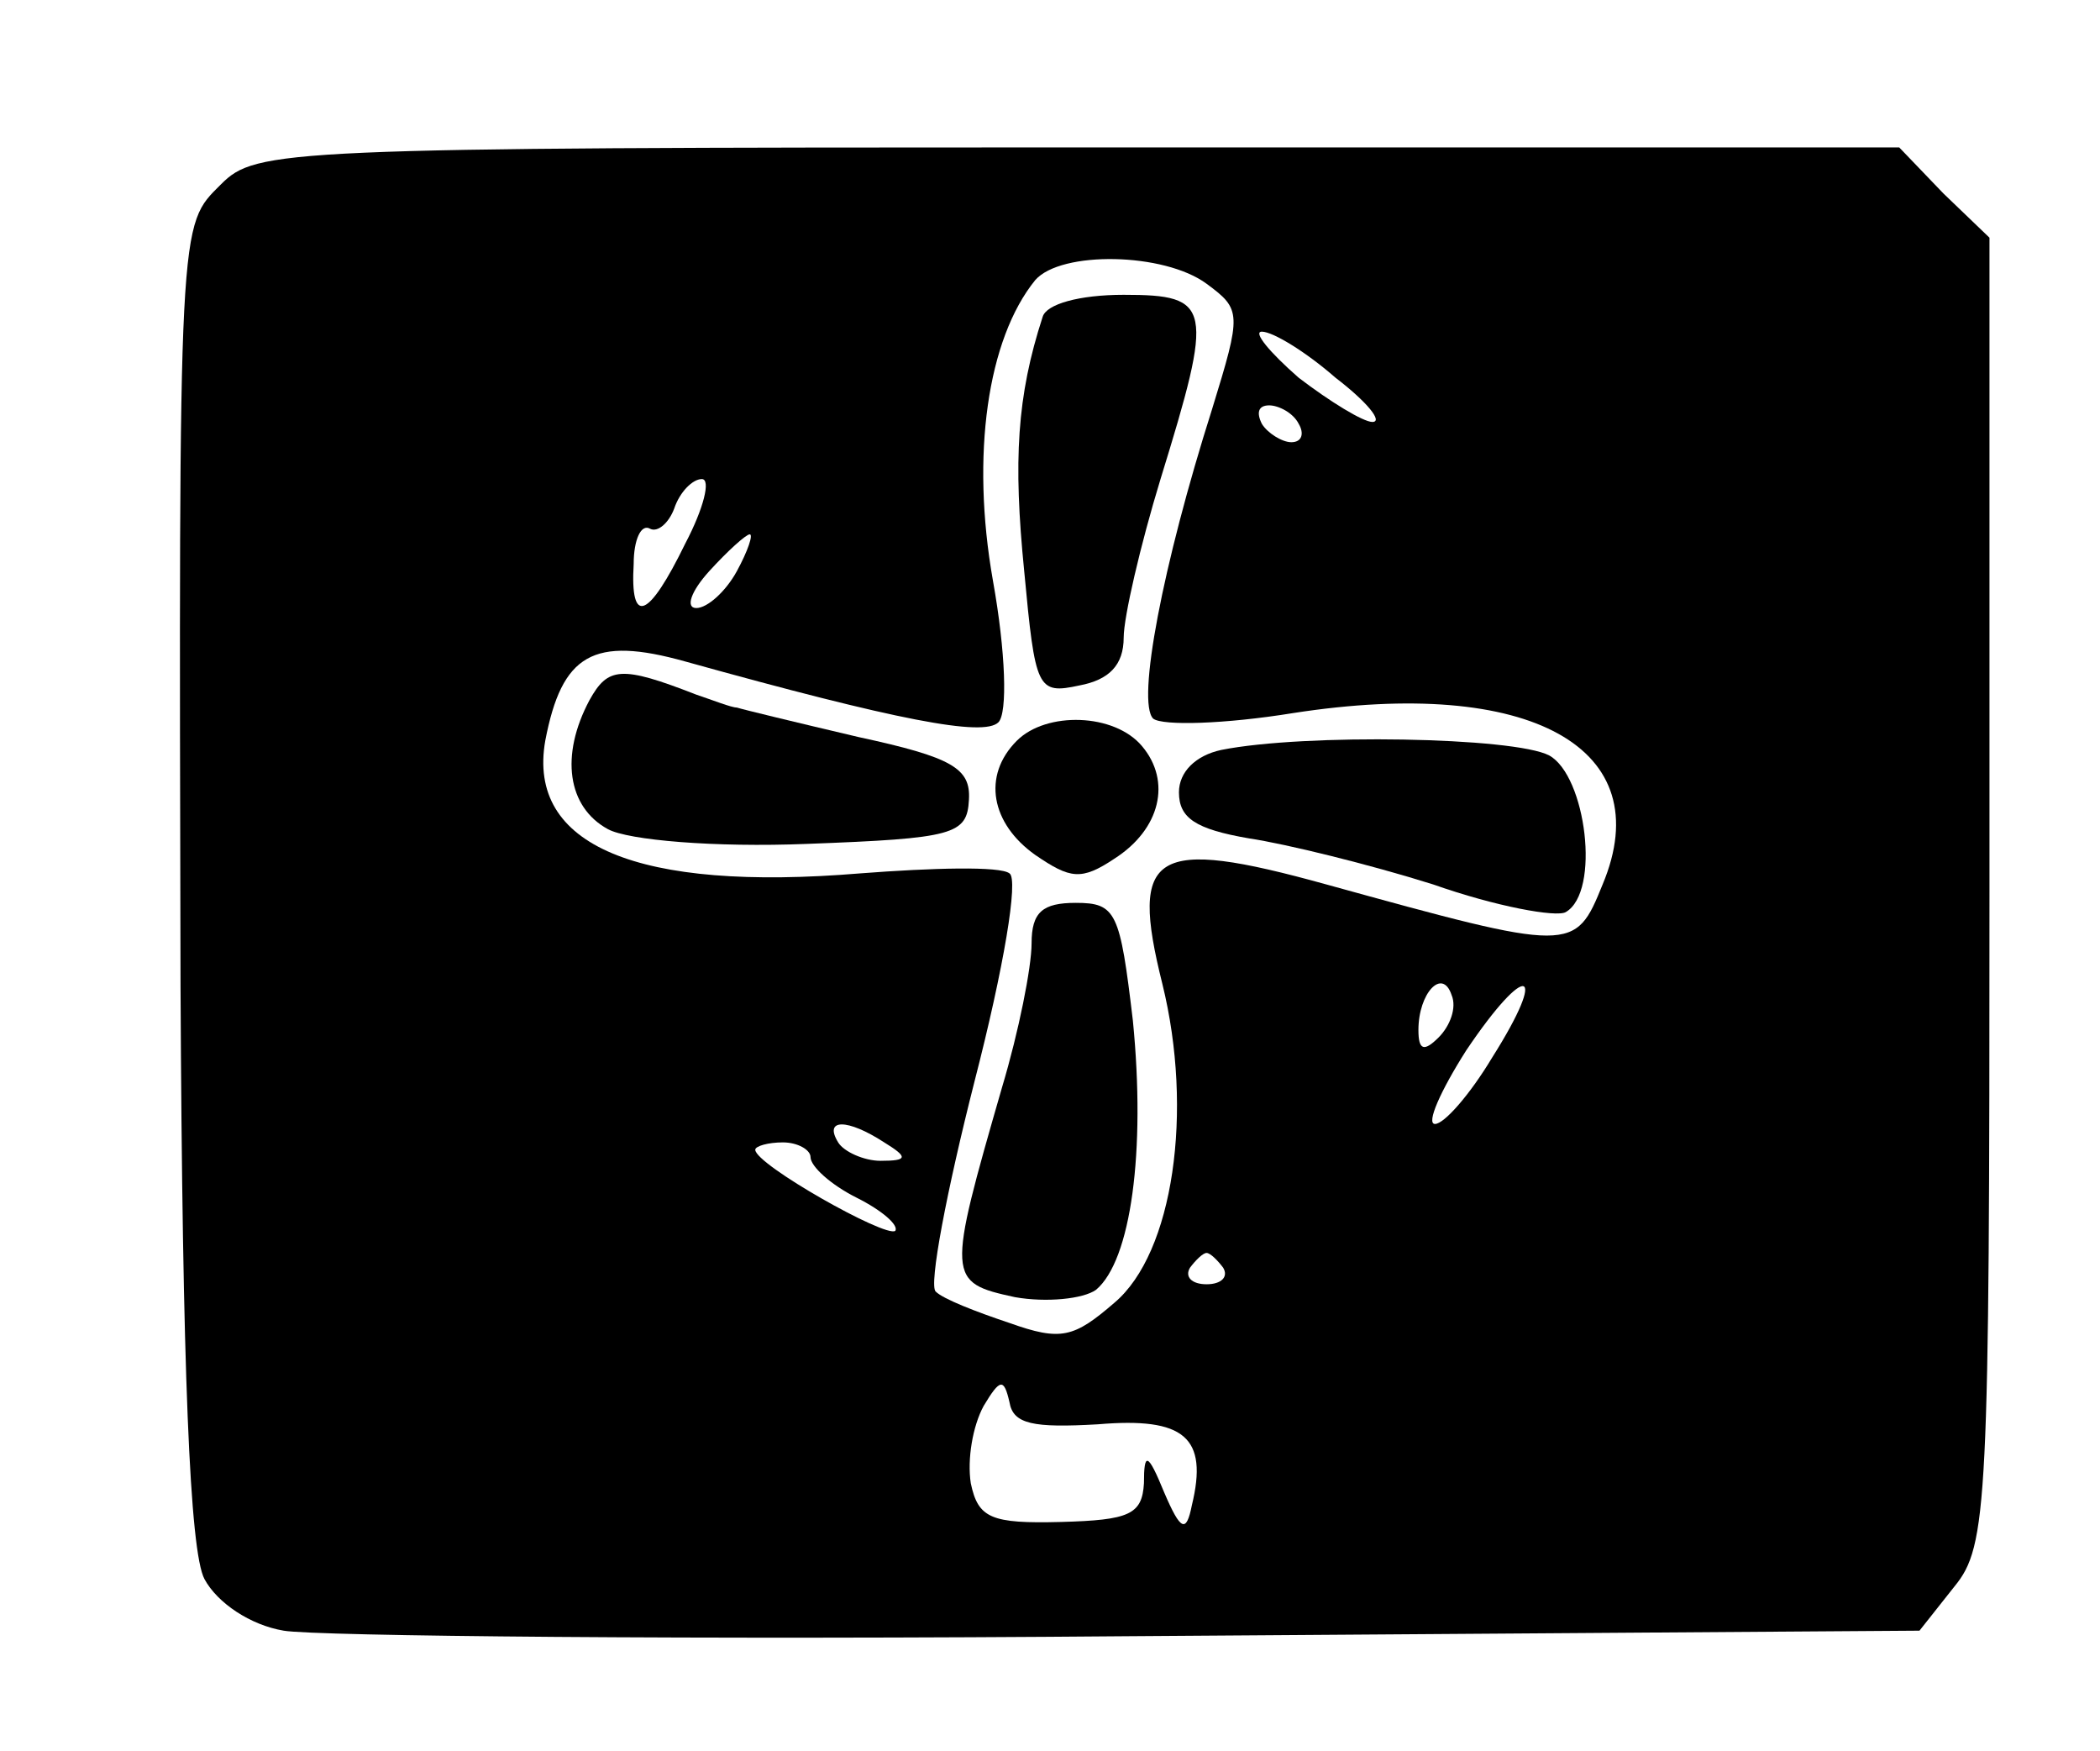
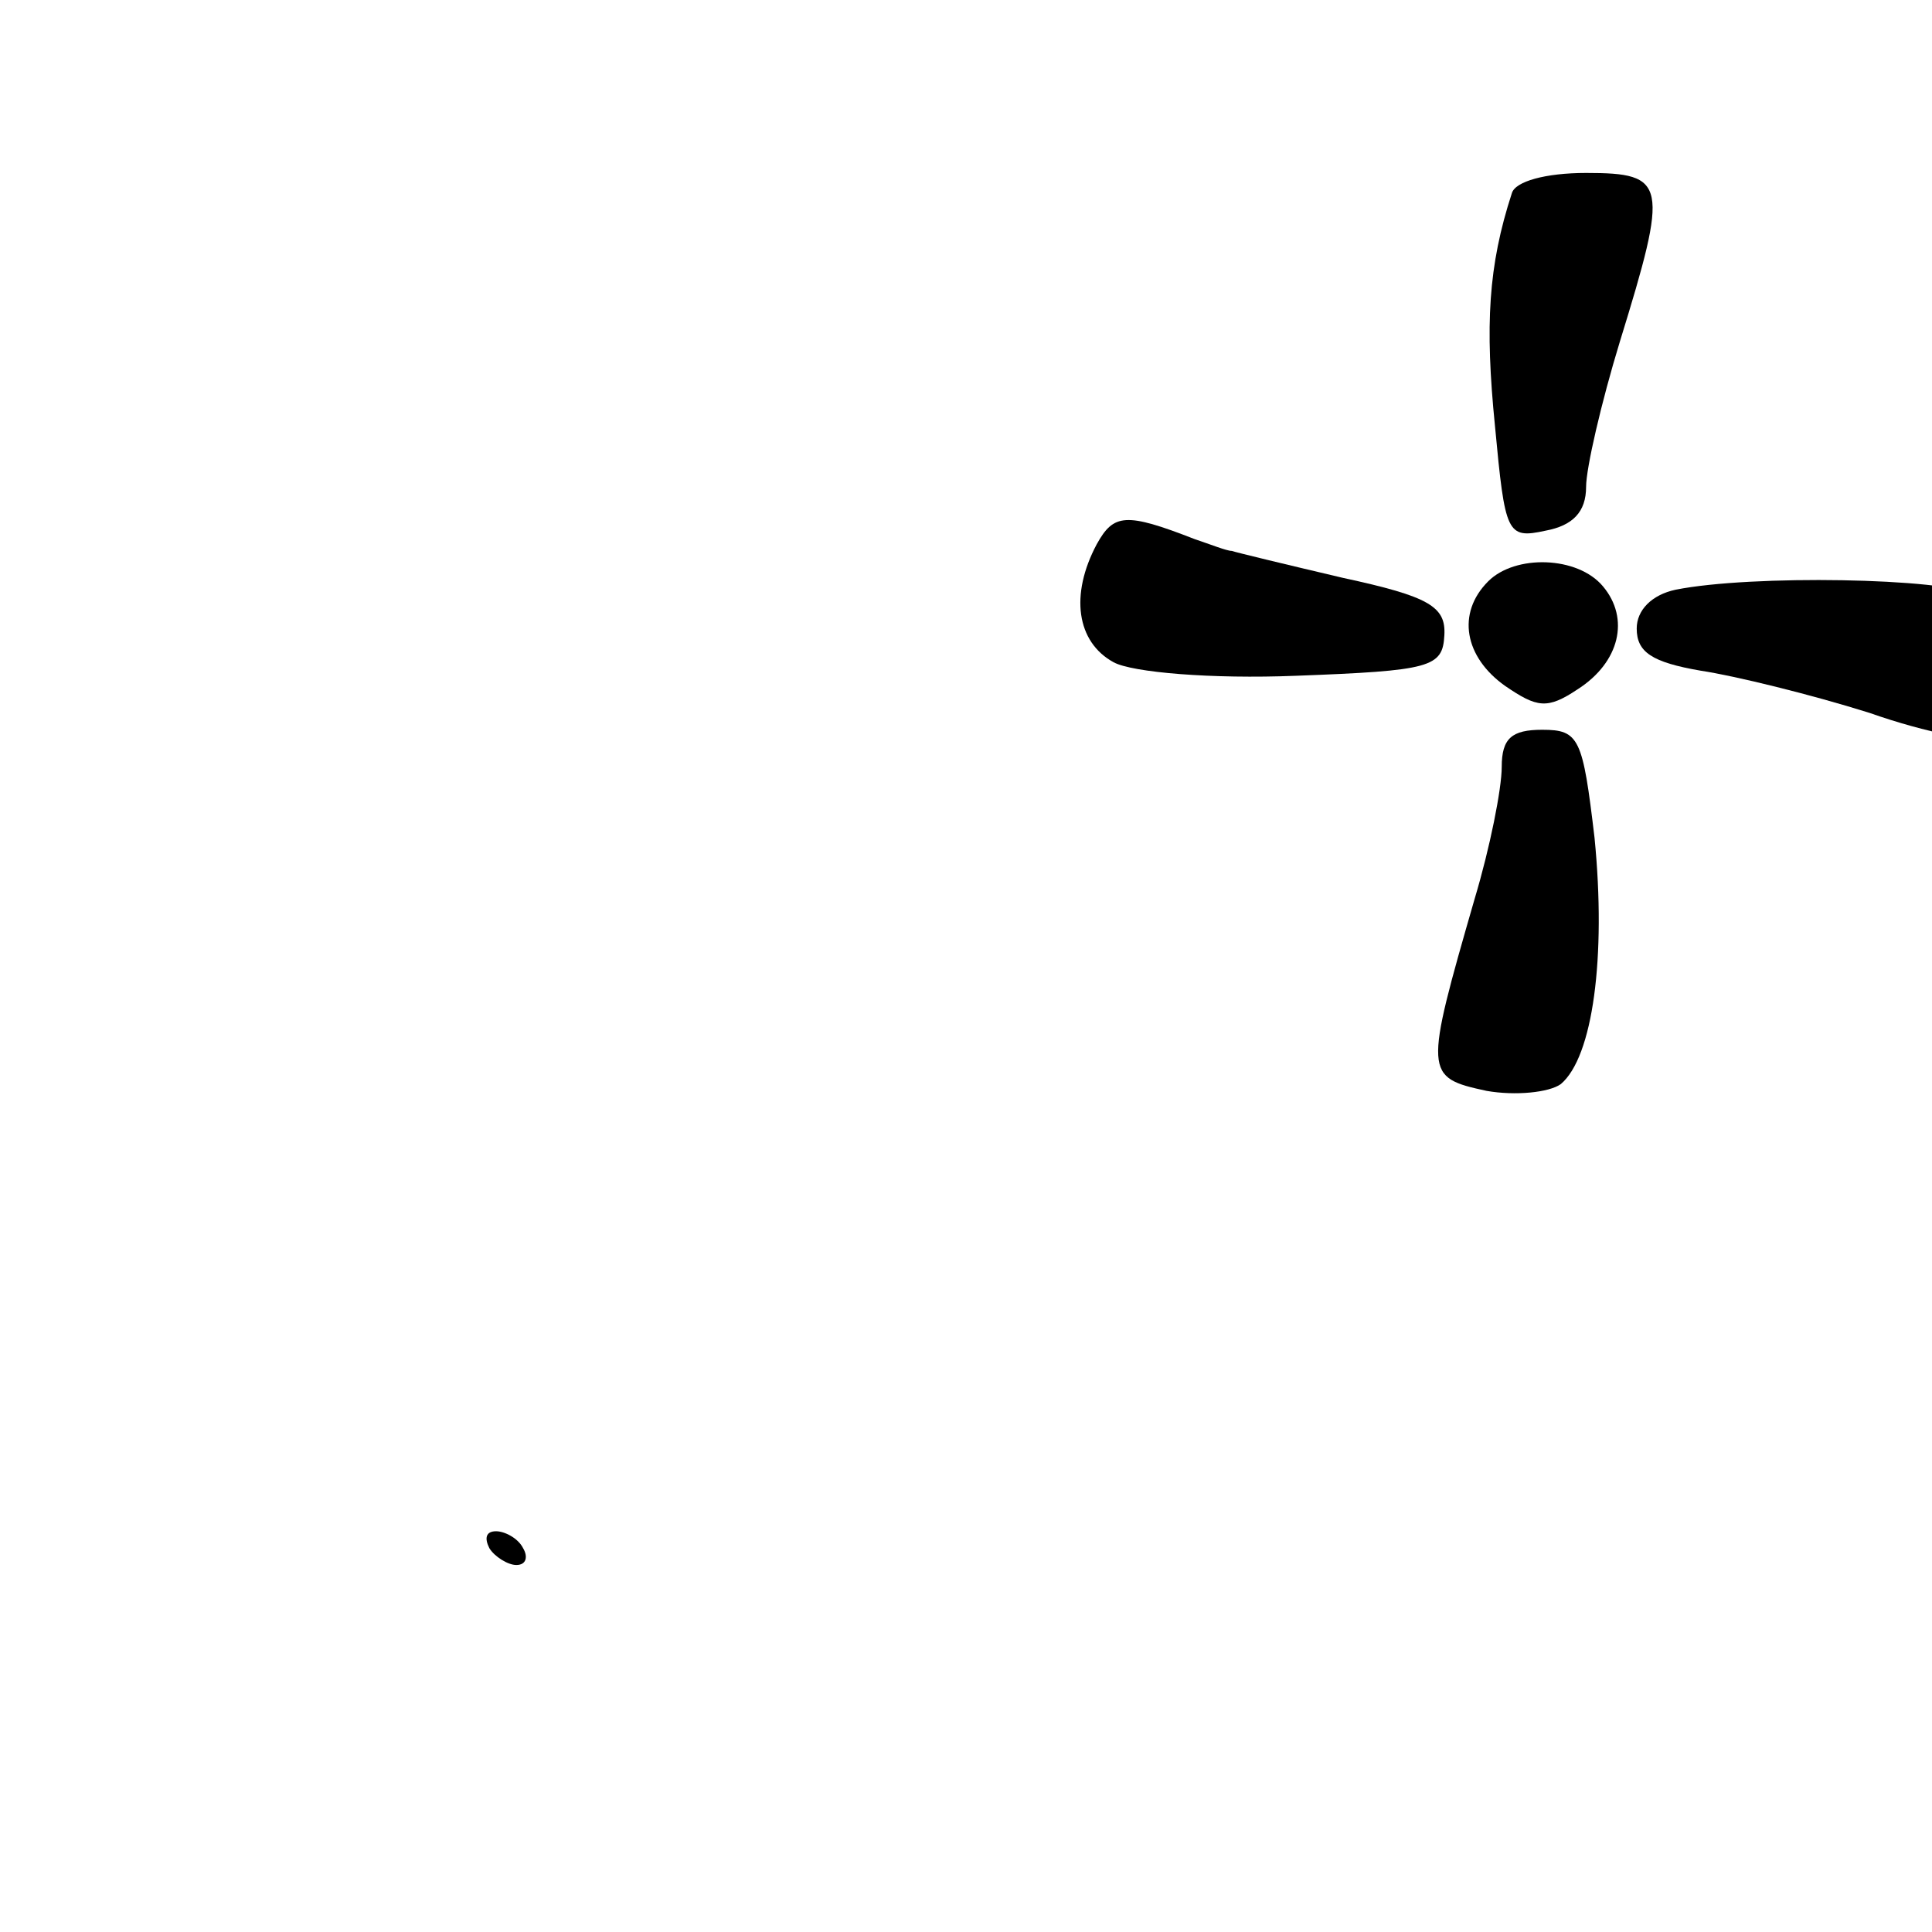
- <svg xmlns="http://www.w3.org/2000/svg" viewBox="0 0 114 95">
-   <g transform="translate(0,95) scale(0.1,-0.1)" fill="currentColor" stroke="none">
-     <path d="M120 850 c-23 -23 -23 -15 -22 -435 1 -209 5 -307 13 -322 7 -13 25 -25 43 -28 17 -3 224 -5 459 -3 l429 3 19 24 c18 22 19 44 19 378 l0 354 -25 24 -24 25 -446 0 c-432 0 -446 -1 -465 -20z m535 -54 c19 -14 19 -16 3 -68 -27 -85 -41 -159 -32 -168 5 -4 39 -3 76 3 129 20 199 -19 168 -93 -15 -37 -16 -37 -150 0 -94 26 -107 18 -89 -54 17 -69 6 -146 -26 -173 -22 -19 -29 -21 -57 -11 -18 6 -36 13 -40 17 -4 3 6 55 21 114 16 62 24 110 19 113 -5 4 -42 3 -81 0 -121 -10 -181 15 -171 72 9 47 26 57 76 43 115 -32 162 -41 170 -33 5 5 4 38 -3 77 -12 68 -3 131 23 163 14 16 70 15 93 -2z m70 -51 c17 -13 26 -24 20 -24 -5 0 -23 11 -40 24 -16 14 -25 25 -20 25 6 0 24 -11 40 -25z m-20 -25 c3 -5 2 -10 -4 -10 -5 0 -13 5 -16 10 -3 6 -2 10 4 10 5 0 13 -4 16 -10z m-333 -65 c-20 -41 -30 -45 -28 -11 0 13 4 22 9 19 4 -2 10 3 13 11 3 9 10 16 15 16 5 0 1 -16 -9 -35z m28 -15 c-6 -11 -16 -20 -22 -20 -6 0 -3 9 7 20 10 11 20 20 22 20 2 0 -1 -9 -7 -20z m381 -253 c-8 -8 -11 -7 -11 4 0 20 13 34 18 19 3 -7 -1 -17 -7 -23z m29 -11 c-12 -20 -26 -36 -31 -36 -5 0 3 18 17 40 33 49 45 45 14 -4z m-330 -46 c13 -8 13 -10 -2 -10 -9 0 -20 5 -23 10 -8 13 5 13 25 0z m-40 -8 c0 -5 11 -15 25 -22 14 -7 23 -15 21 -18 -5 -4 -76 36 -76 44 0 2 7 4 15 4 8 0 15 -4 15 -8z m224 -60 c3 -5 -1 -9 -9 -9 -8 0 -12 4 -9 9 3 4 7 8 9 8 2 0 6 -4 9 -8z m-68 -85 c47 4 60 -7 51 -44 -3 -15 -6 -14 -15 7 -9 22 -11 22 -11 5 -1 -17 -8 -20 -45 -21 -38 -1 -45 2 -49 21 -2 13 1 31 7 42 9 15 11 15 14 2 2 -12 13 -14 48 -12z" />
-     <path d="M566 778 c-14 -43 -16 -78 -10 -138 6 -64 7 -67 30 -62 16 3 24 11 24 26 0 11 9 50 20 86 29 94 28 100 -20 100 -24 0 -42 -5 -44 -12z" />
-     <path d="M320 570 c-16 -30 -12 -58 10 -70 11 -6 58 -10 108 -8 80 3 87 5 88 24 1 17 -9 23 -60 34 -34 8 -63 15 -66 16 -3 0 -13 4 -22 7 -41 16 -48 15 -58 -3z" />
-     <path d="M552 548 c-19 -19 -14 -45 10 -62 19 -13 25 -14 43 -2 25 16 31 42 15 61 -15 18 -52 19 -68 3z" />
-     <path d="M663 543 c-14 -3 -23 -12 -23 -23 0 -14 9 -20 38 -25 20 -3 65 -14 100 -25 34 -12 67 -18 72 -15 19 11 11 74 -9 85 -19 10 -133 12 -178 3z" />
-     <path d="M560 438 c0 -13 -7 -48 -16 -78 -30 -104 -30 -106 7 -114 17 -3 37 -1 44 4 19 16 27 75 20 146 -7 59 -9 64 -31 64 -18 0 -24 -5 -24 -22z" />
+ <svg xmlns="http://www.w3.org/2000/svg" viewBox="0 0 100 100">
+   <g transform="translate(50,50) scale(0.873362) translate(-24.25,-63) translate(0,95) scale(0.1,-0.1)" fill="currentColor" stroke="none">
+     <path d="m-20 -25 c3 -5 2 -10 -4 -10 -5 0 -13 5 -16 10 -3 6 -2 10 4 10 5 0 13 -4 16 -10z" fill="currentColor" stroke="none" />
+     <path d="M566 778 c-14 -43 -16 -78 -10 -138 6 -64 7 -67 30 -62 16 3 24 11 24 26 0 11 9 50 20 86 29 94 28 100 -20 100 -24 0 -42 -5 -44 -12z" fill="currentColor" stroke="none" />
+     <path d="M320 570 c-16 -30 -12 -58 10 -70 11 -6 58 -10 108 -8 80 3 87 5 88 24 1 17 -9 23 -60 34 -34 8 -63 15 -66 16 -3 0 -13 4 -22 7 -41 16 -48 15 -58 -3z" fill="currentColor" stroke="none" />
+     <path d="M552 548 c-19 -19 -14 -45 10 -62 19 -13 25 -14 43 -2 25 16 31 42 15 61 -15 18 -52 19 -68 3z" fill="currentColor" stroke="none" />
+     <path d="M663 543 c-14 -3 -23 -12 -23 -23 0 -14 9 -20 38 -25 20 -3 65 -14 100 -25 34 -12 67 -18 72 -15 19 11 11 74 -9 85 -19 10 -133 12 -178 3z" fill="currentColor" stroke="none" />
+     <path d="M560 438 c0 -13 -7 -48 -16 -78 -30 -104 -30 -106 7 -114 17 -3 37 -1 44 4 19 16 27 75 20 146 -7 59 -9 64 -31 64 -18 0 -24 -5 -24 -22z" fill="currentColor" stroke="none" />
  </g>
</svg>
